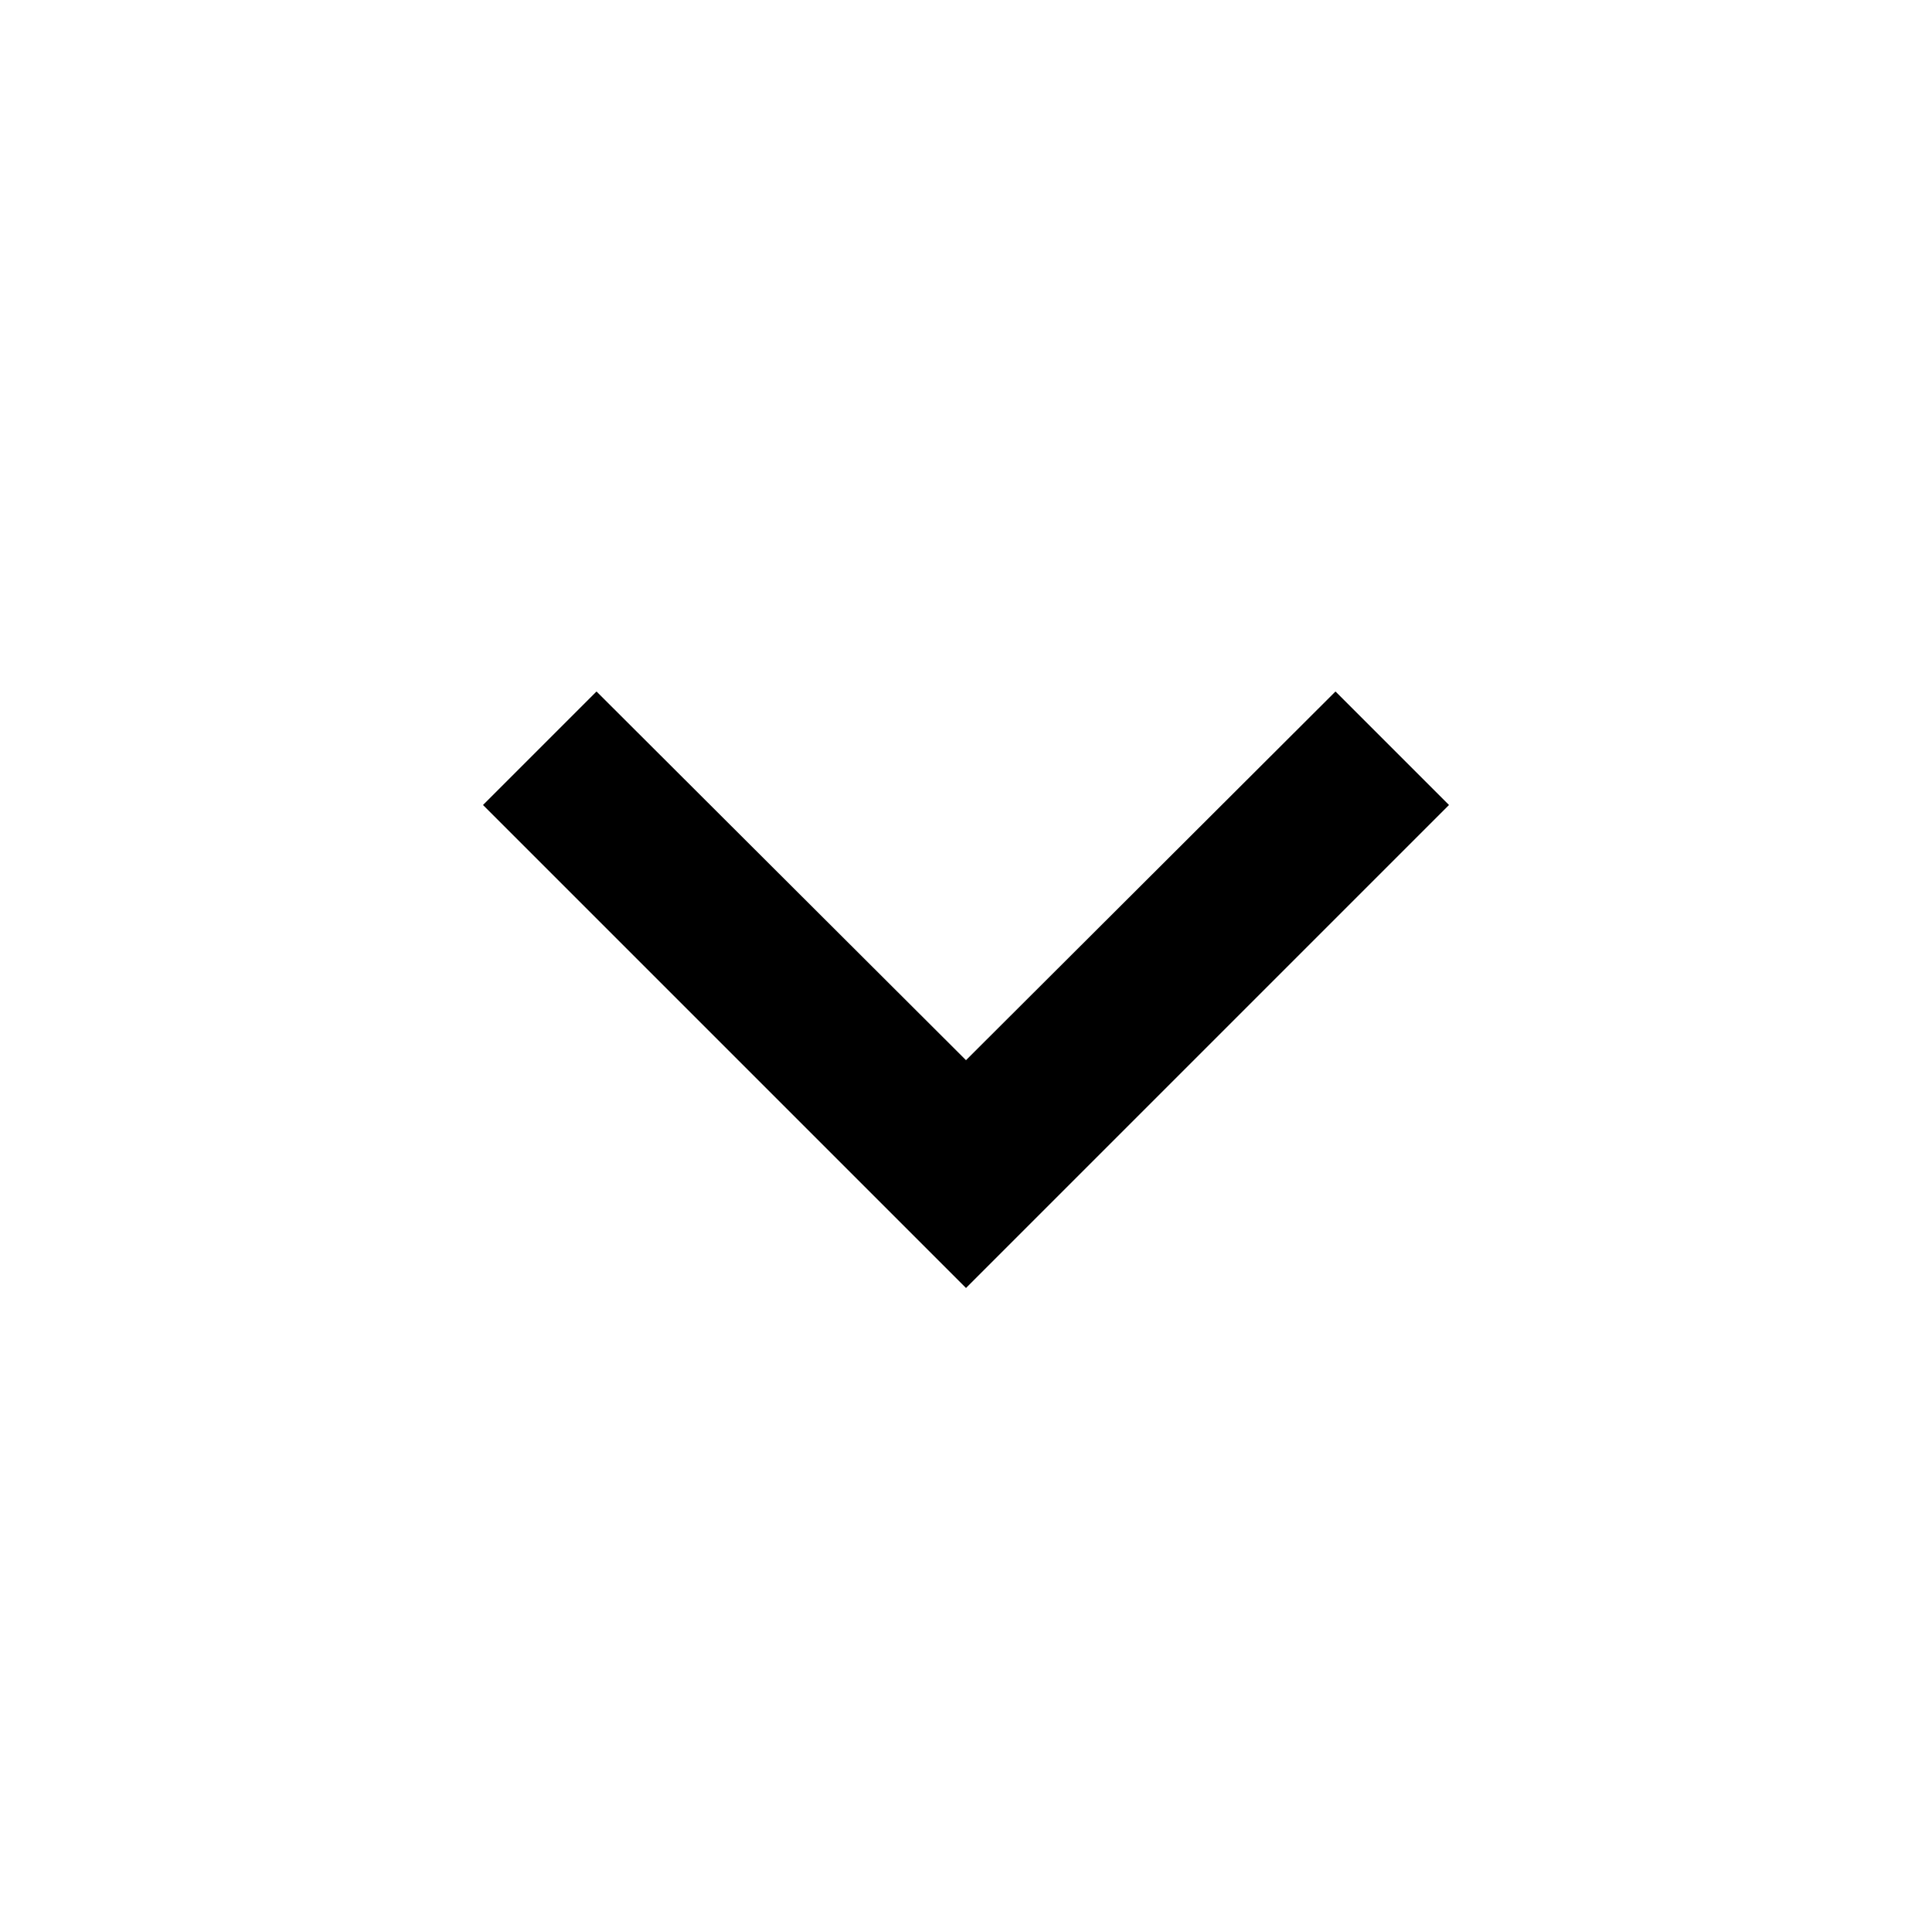
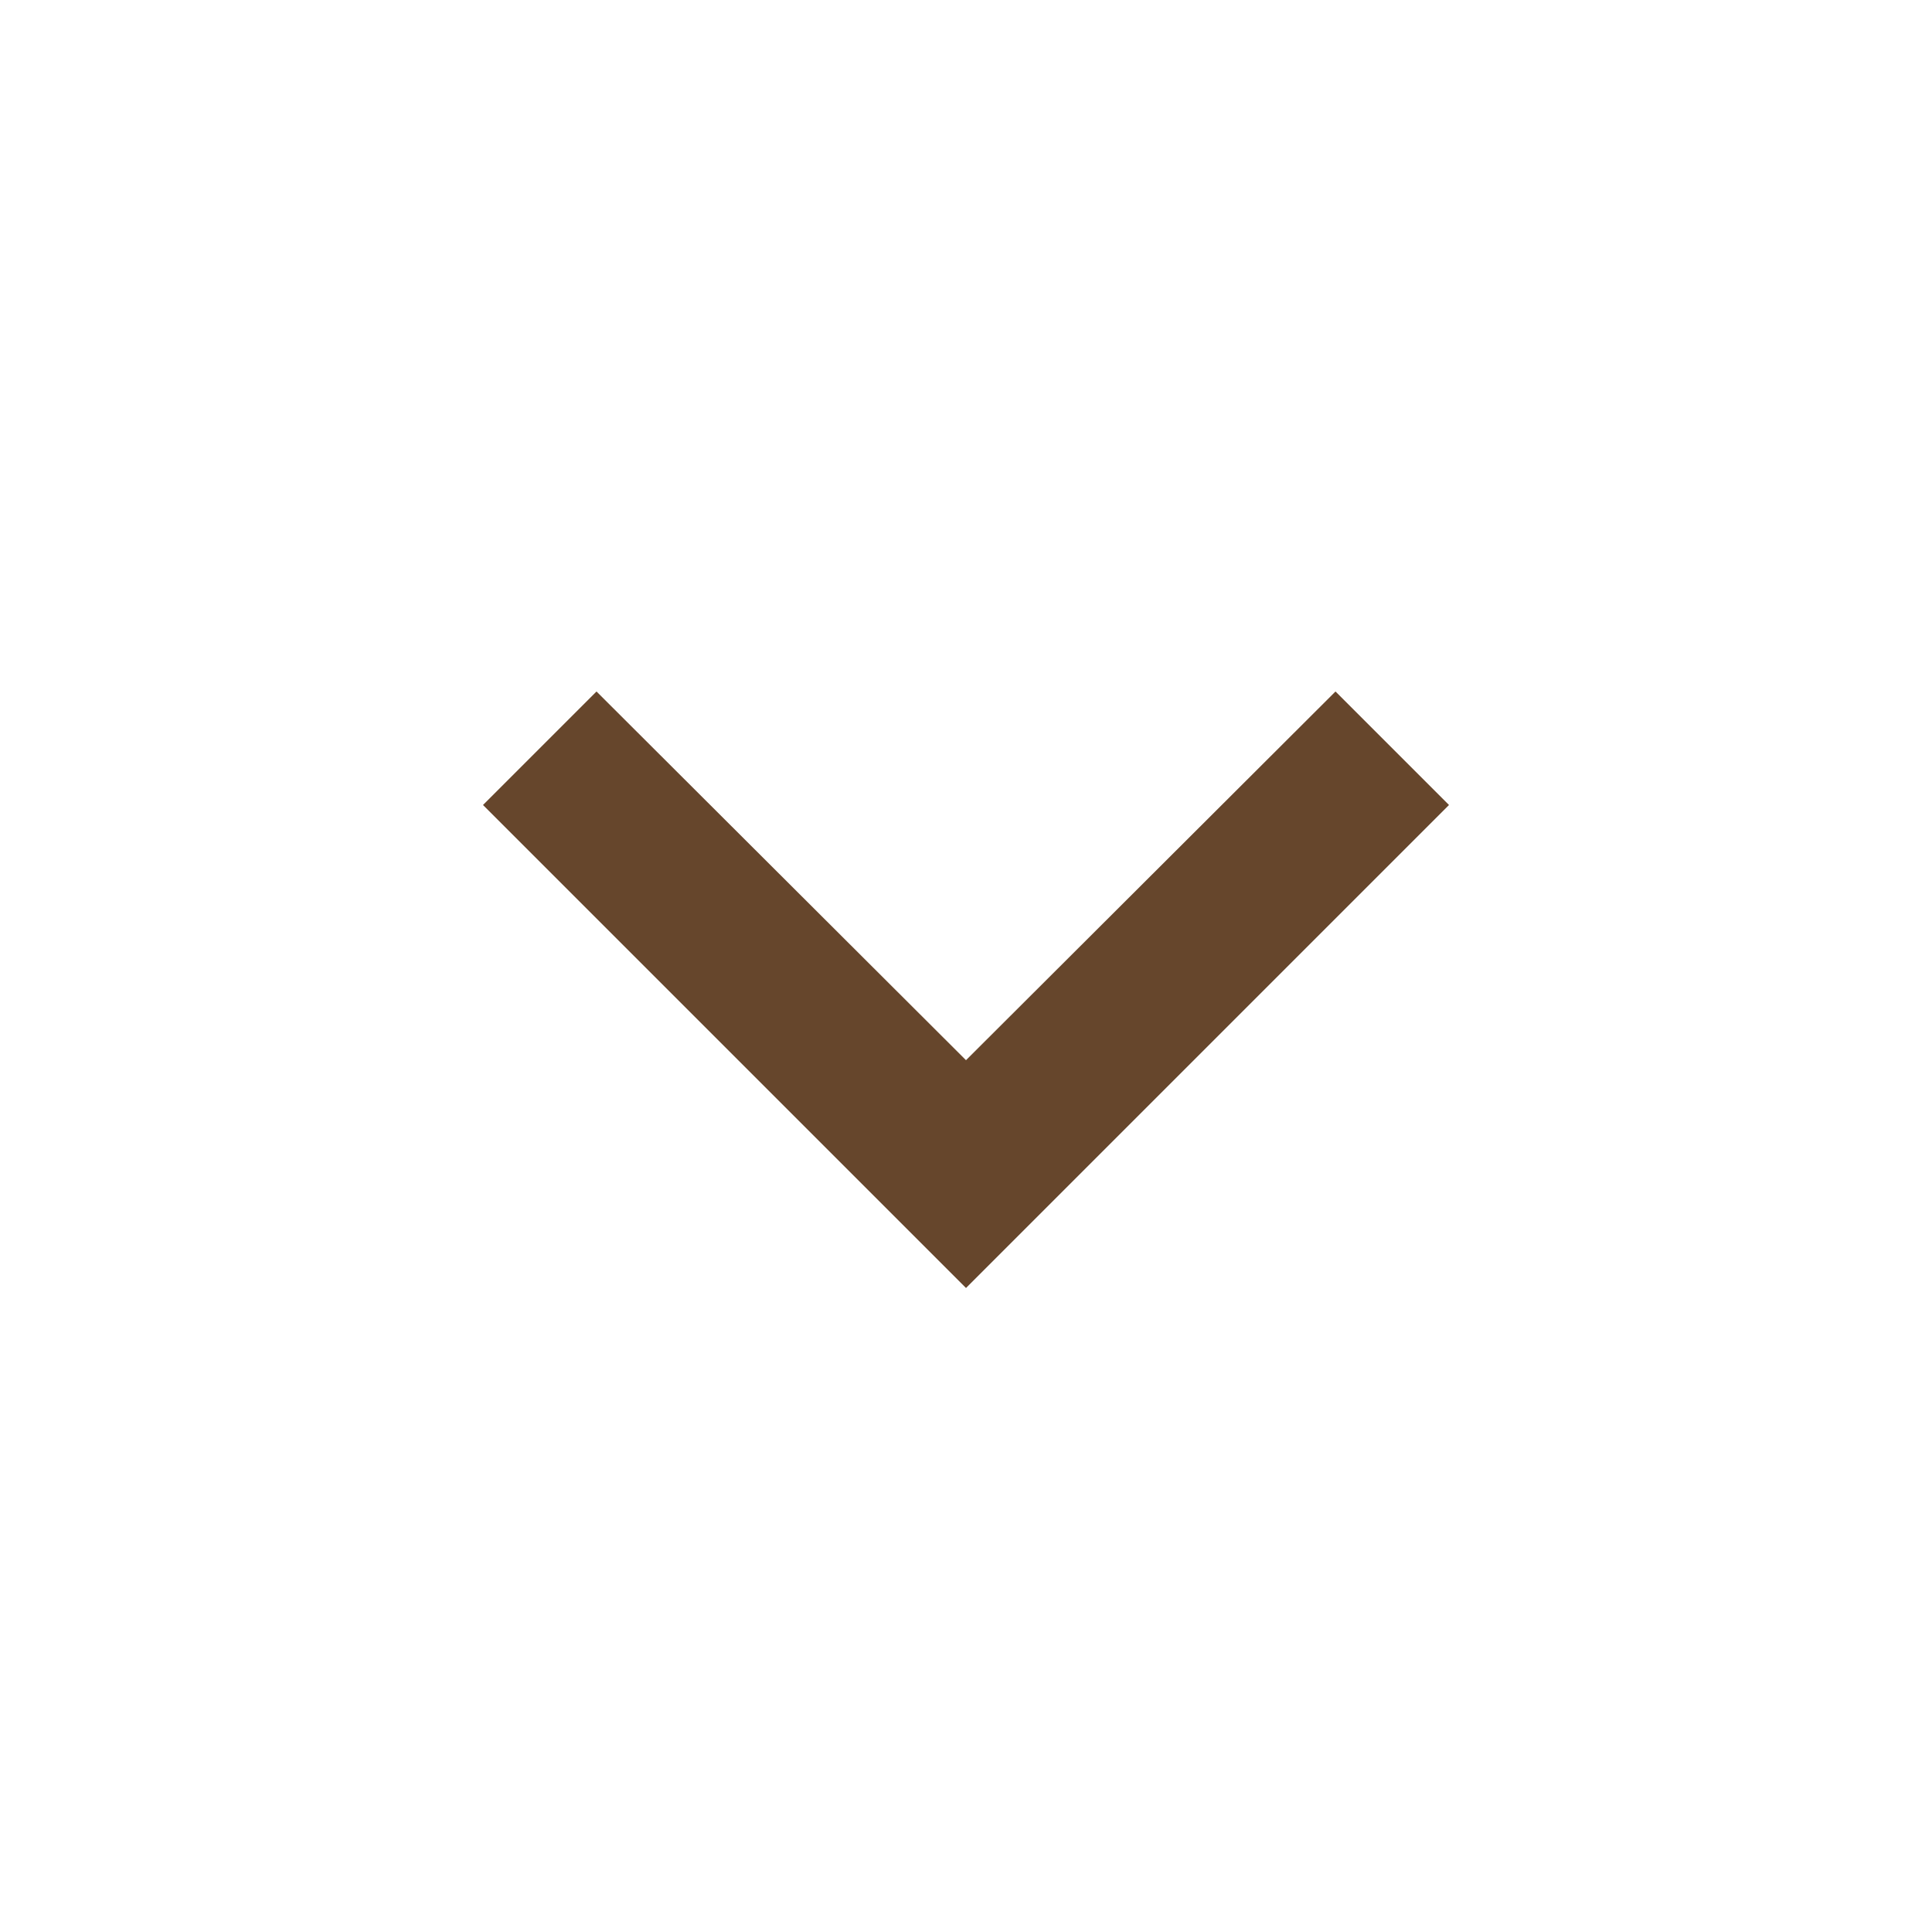
- <svg xmlns="http://www.w3.org/2000/svg" height="24px" viewBox="0 0 24 24" width="24px" fill="#000000">
+ <svg xmlns="http://www.w3.org/2000/svg" height="24px" viewBox="0 0 24 24" width="24px" fill="#66462C">
  <path d="M24 24H0V0h24v24z" fill="none" opacity=".87" />
  <path d="M16.59 8.59L12 13.17 7.41 8.59 6 10l6 6 6-6-1.41-1.41z" />
</svg>
